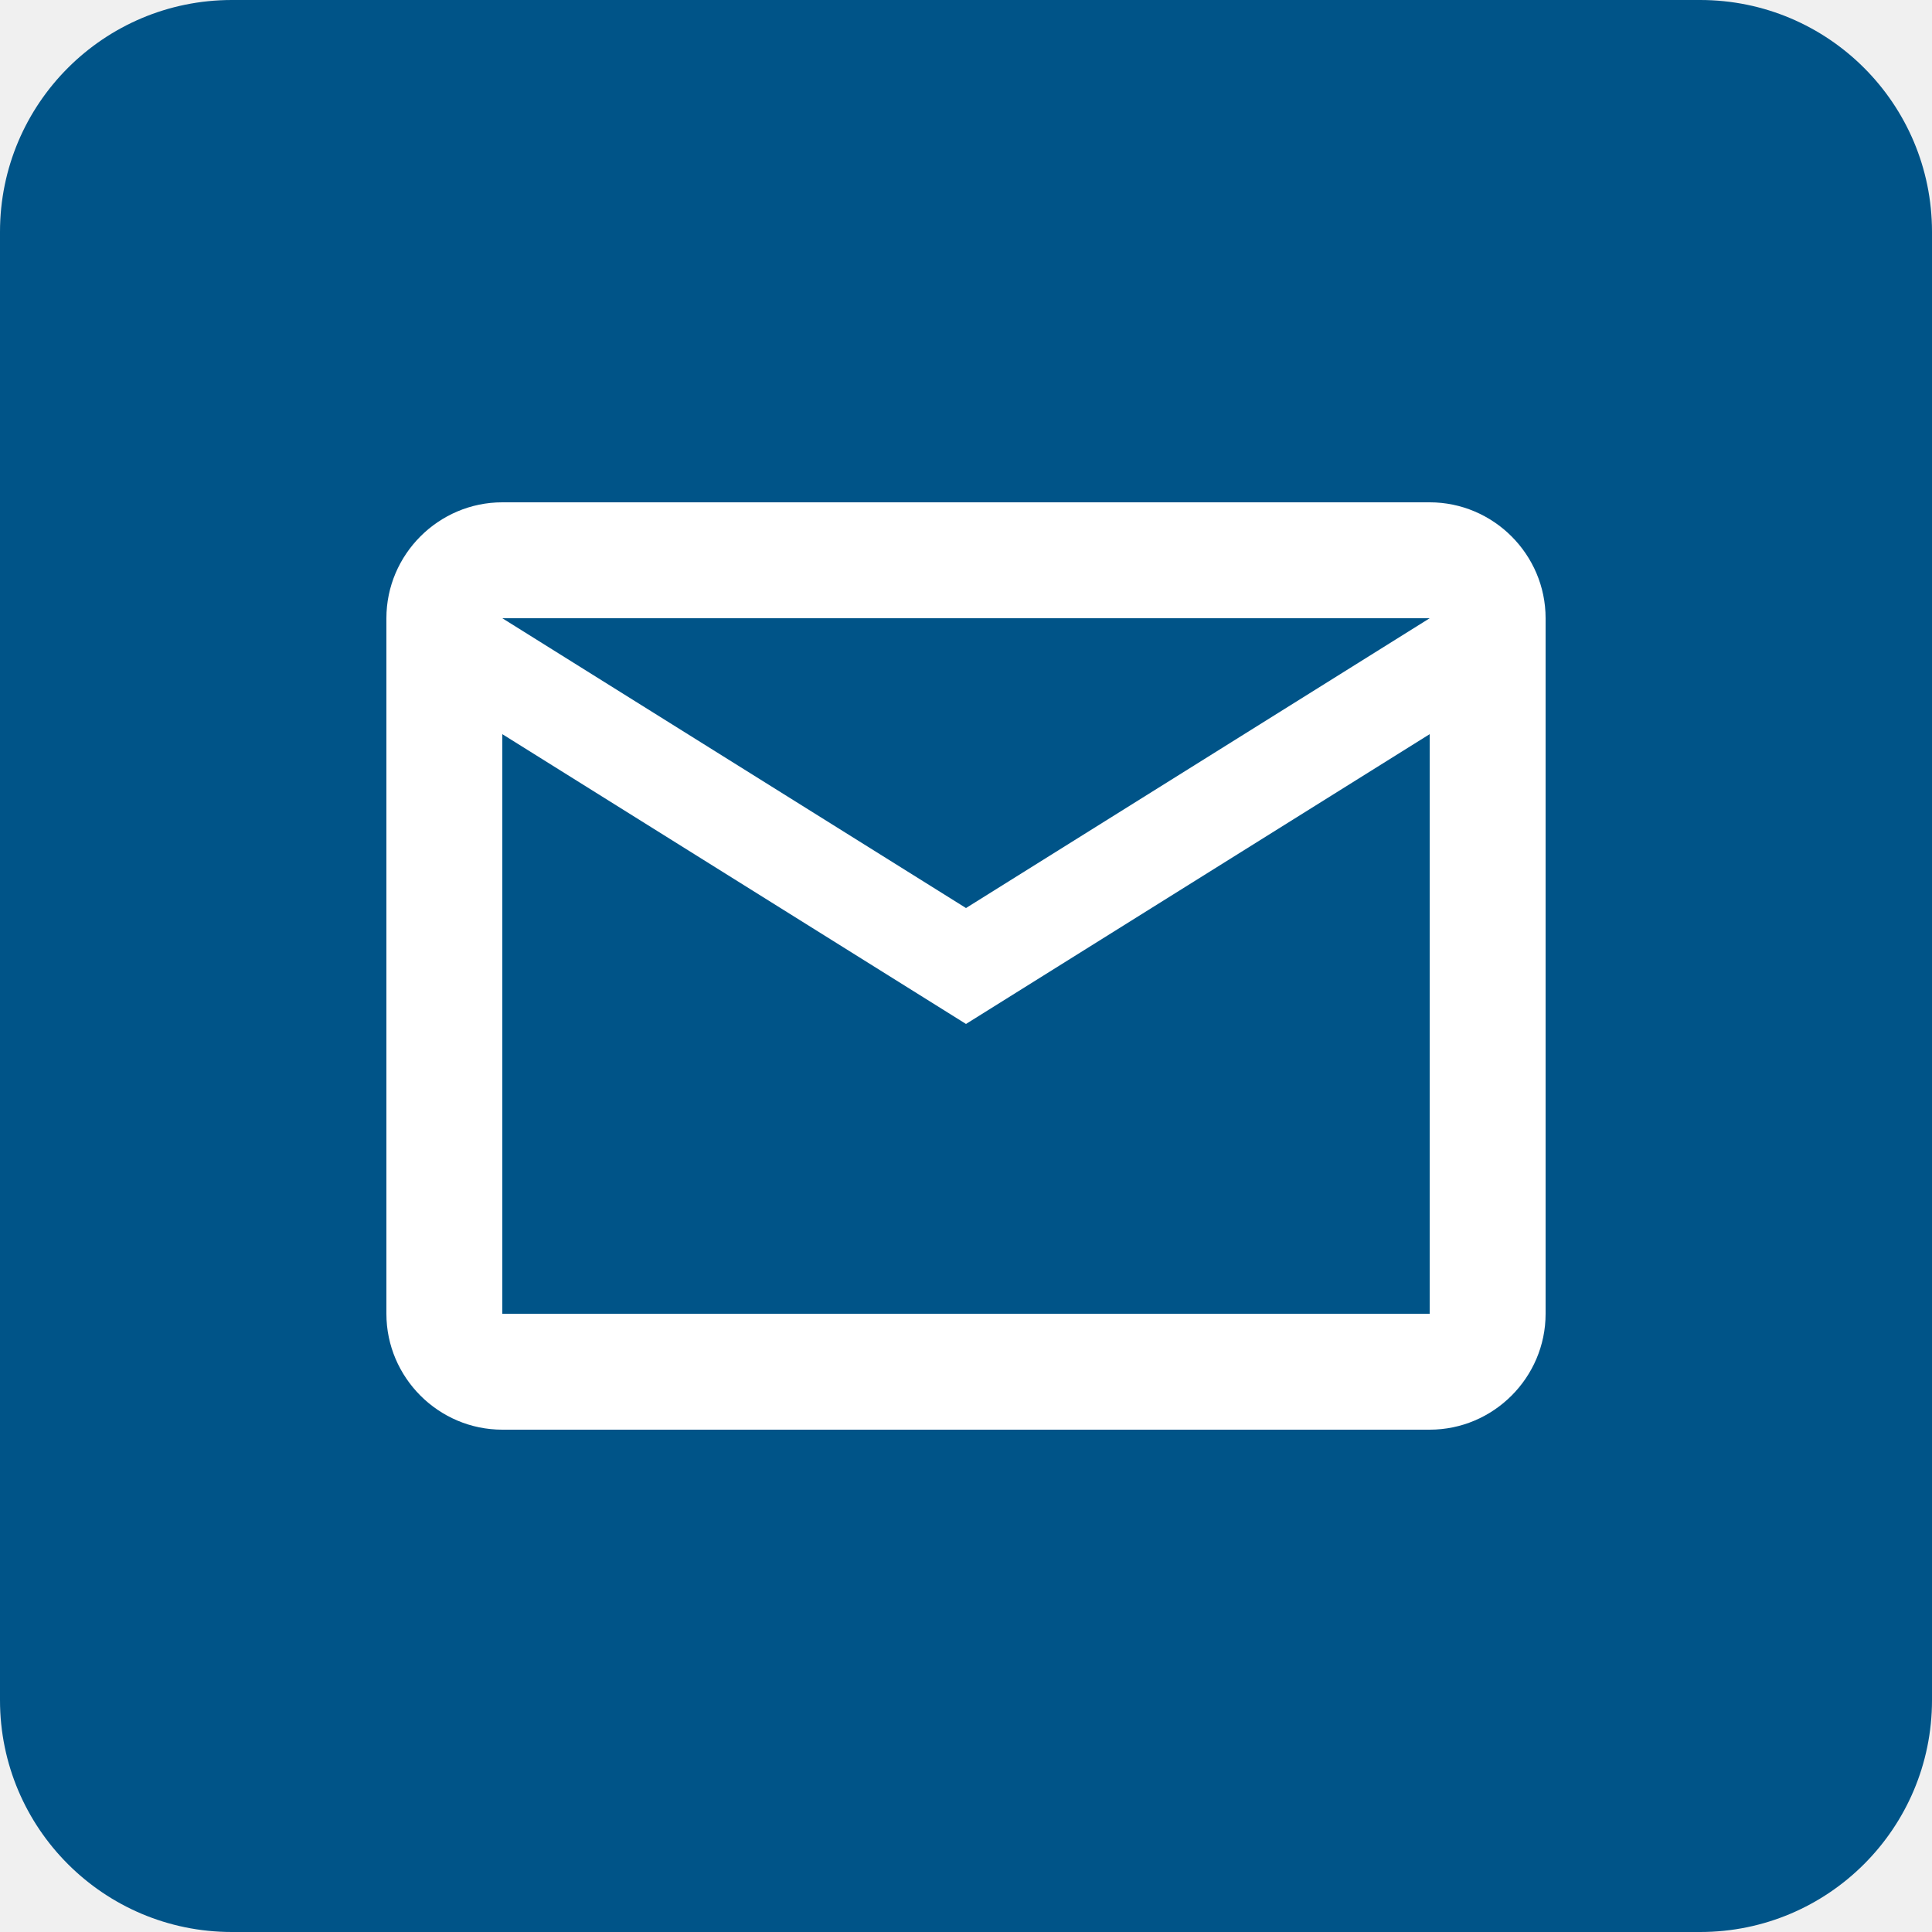
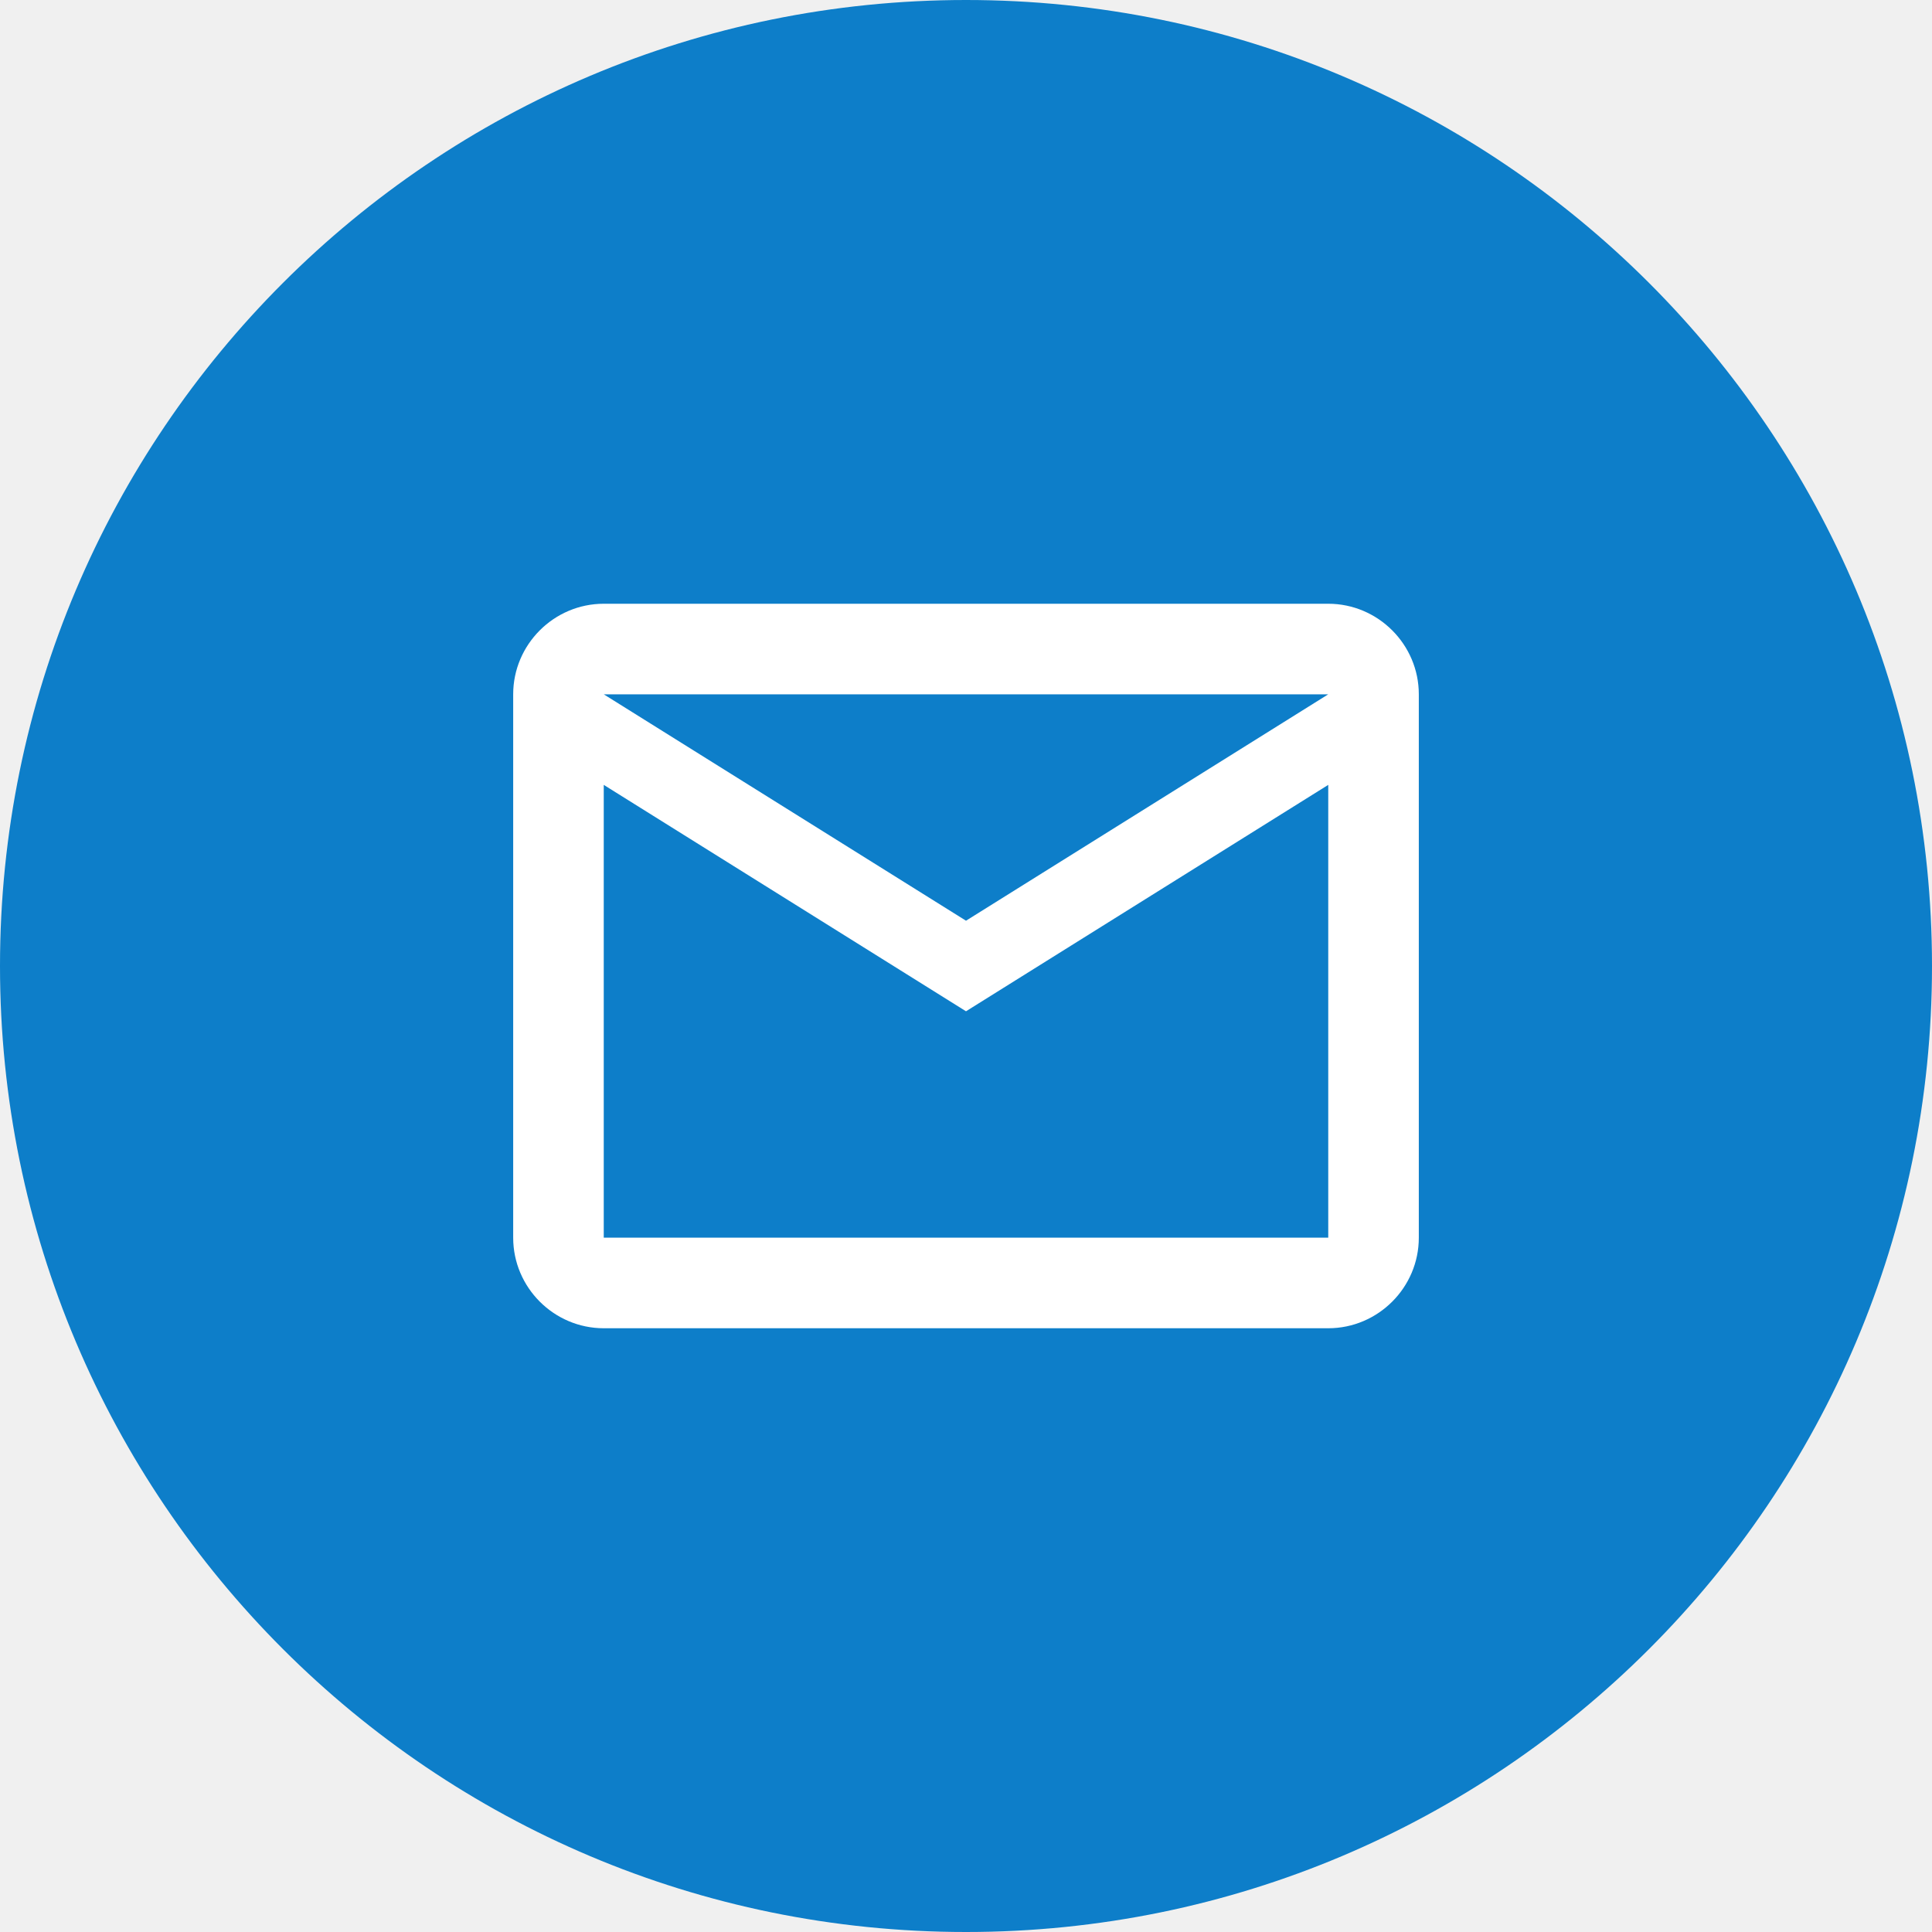
- <svg xmlns="http://www.w3.org/2000/svg" preserveAspectRatio="none" overflow="visible" style="display: block;" width="25" height="25" viewBox="0 0 25 25" fill="none">
+ <svg xmlns="http://www.w3.org/2000/svg" preserveAspectRatio="none" overflow="visible" style="display: block;" width="32" height="32" viewBox="0 0 32 32" fill="none">
  <g id="ic:outline-email">
-     <rect width="25" height="25" rx="3" fill="#005488" />
-     <path id="Vector" d="M20 8C20 7.175 19.325 6.5 18.5 6.5H6.5C5.675 6.5 5 7.175 5 8V17C5 17.825 5.675 18.5 6.5 18.5H18.5C19.325 18.5 20 17.825 20 17V8ZM18.5 8L12.5 11.75L6.5 8H18.5ZM18.5 17H6.5V9.5L12.5 13.25L18.5 9.5V17Z" fill="white" />
+     <rect width="32" height="32" rx="16" fill="#0d7ec9" />
+     <g transform="translate(3.5,3.5)">
+       <path d="M20 8C20 7.175 19.325 6.5 18.5 6.5H6.5C5.675 6.5 5 7.175 5 8V17C5 17.825 5.675 18.5 6.5 18.5H18.5C19.325 18.5 20 17.825 20 17V8ZM18.5 8L12.5 11.75L6.5 8H18.5ZM18.5 17H6.5V9.5L12.5 13.25L18.5 9.5V17Z" fill="white" />
+     </g>
  </g>
</svg>
